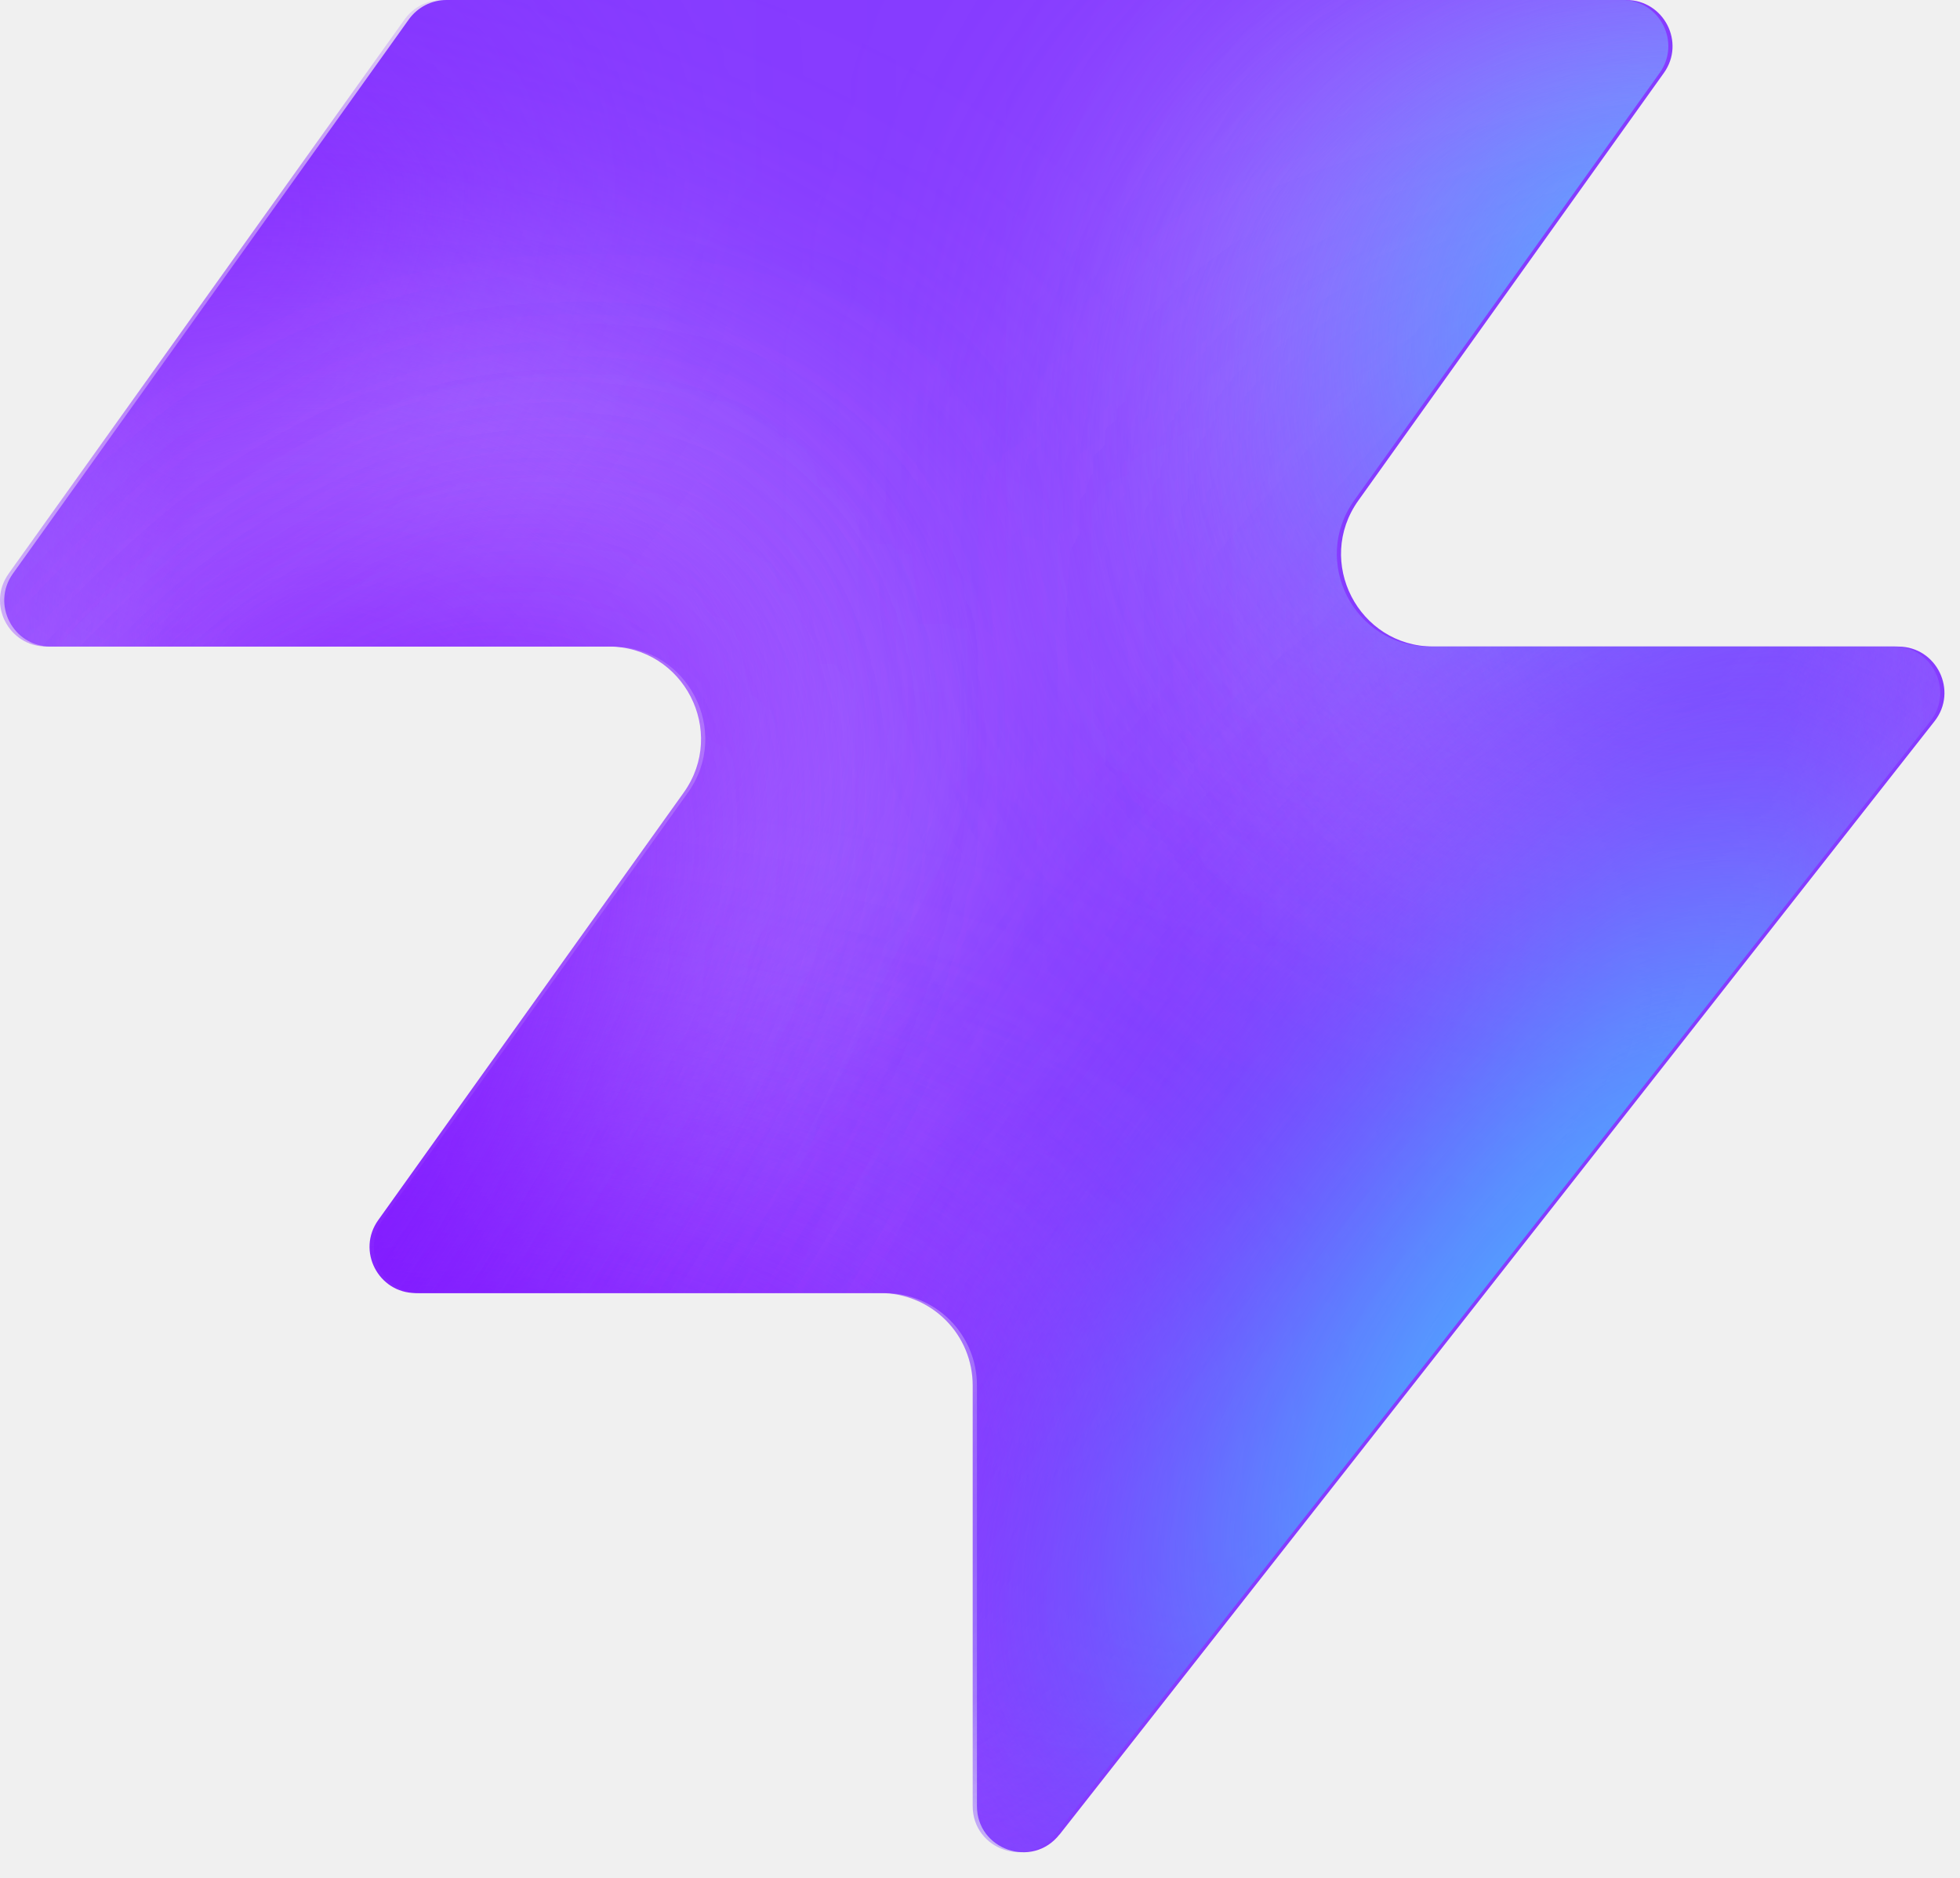
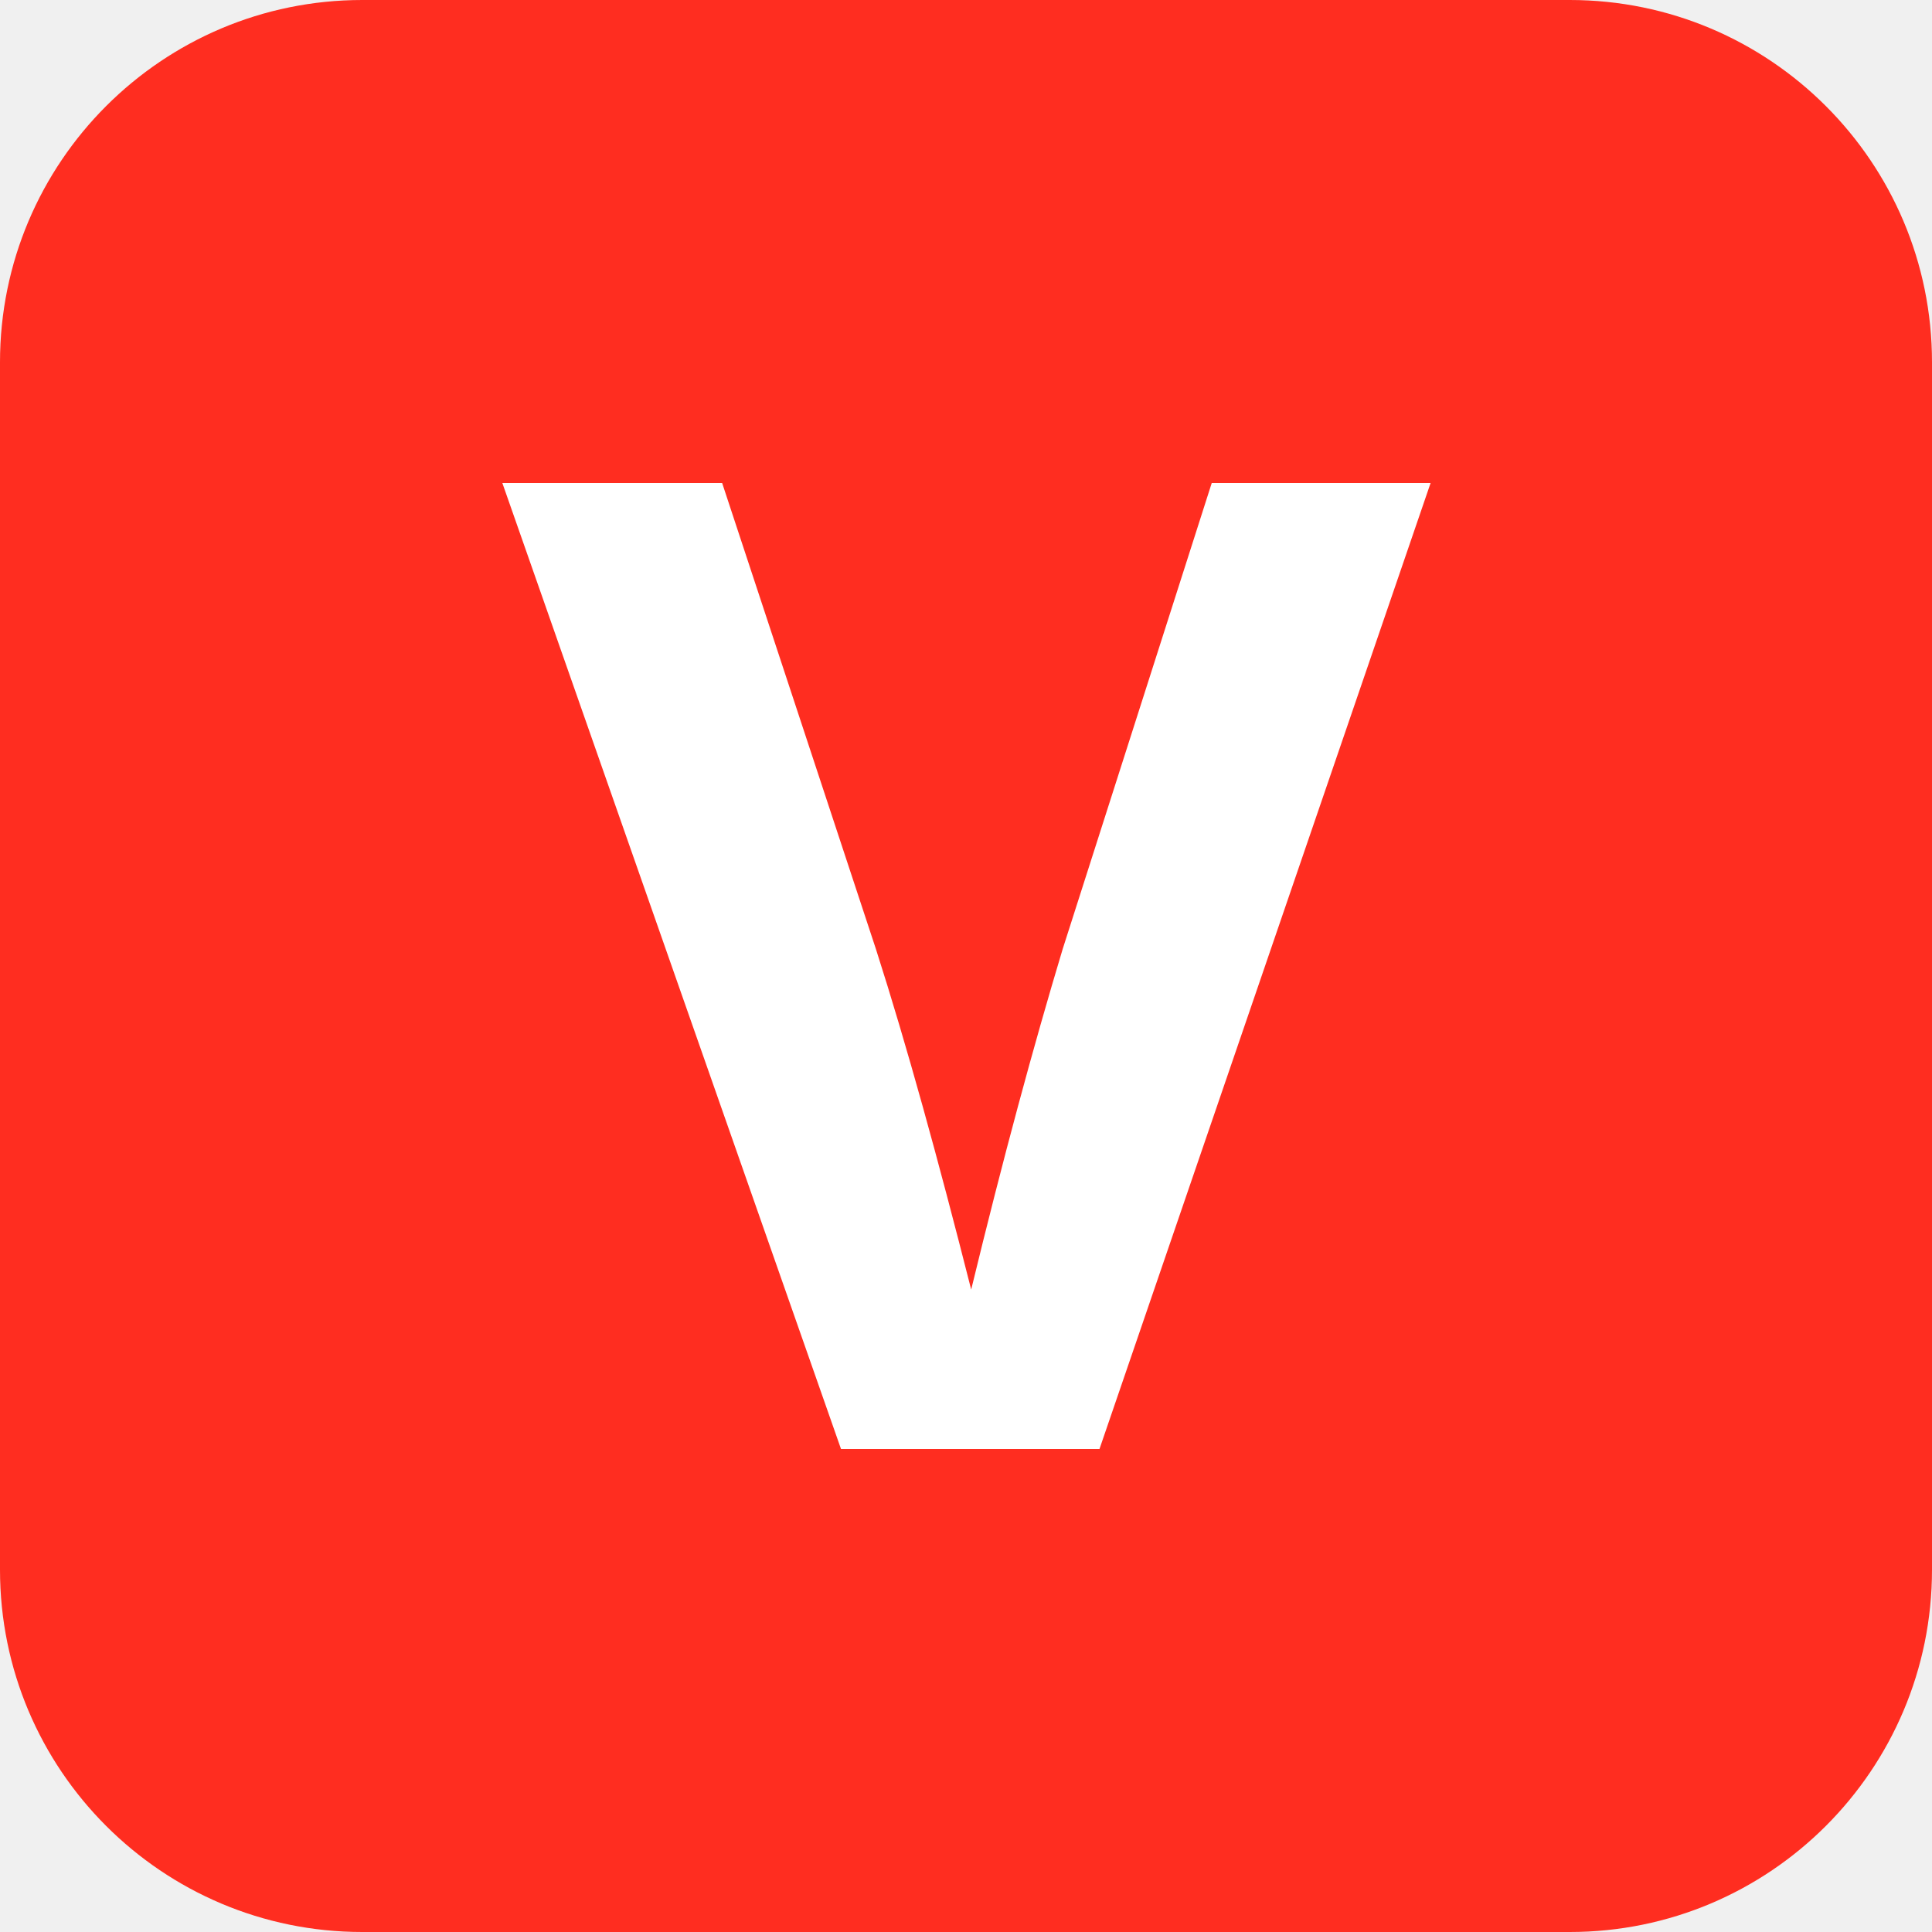
- <svg xmlns="http://www.w3.org/2000/svg" width="48" height="46" fill="none" viewBox="0 0 48 46">
-   <path fill="#863bff" d="M25.946 44.938c-.664.845-2.021.375-2.021-.698V33.937a2.26 2.26 0 0 0-2.262-2.262H10.287c-.92 0-1.456-1.04-.92-1.788l7.48-10.471c1.07-1.497 0-3.578-1.842-3.578H1.237c-.92 0-1.456-1.04-.92-1.788L10.013.474c.214-.297.556-.474.92-.474h28.894c.92 0 1.456 1.04.92 1.788l-7.48 10.471c-1.07 1.498 0 3.579 1.842 3.579h11.377c.943 0 1.473 1.088.89 1.83L25.947 44.94z" style="fill:#863bff;fill:color(display-p3 .525 .23 1);fill-opacity:1" />
-   <mask id="a" width="48" height="46" x="0" y="0" maskUnits="userSpaceOnUse" style="mask-type:alpha">
-     <path fill="#000" d="M25.842 44.938c-.664.844-2.021.375-2.021-.698V33.937a2.26 2.26 0 0 0-2.262-2.262H10.183c-.92 0-1.456-1.04-.92-1.788l7.48-10.471c1.07-1.498 0-3.579-1.842-3.579H1.133c-.92 0-1.456-1.04-.92-1.787L9.91.473c.214-.297.556-.474.92-.474h28.894c.92 0 1.456 1.04.92 1.788l-7.48 10.471c-1.07 1.498 0 3.578 1.842 3.578h11.377c.943 0 1.473 1.088.89 1.832L25.843 44.94z" style="fill:#000;fill-opacity:1" />
-   </mask>
-   <g mask="url(#a)">
-     <g filter="url(#b)">
-       <ellipse cx="5.508" cy="14.704" fill="#ede6ff" rx="5.508" ry="14.704" style="fill:#ede6ff;fill:color(display-p3 .927 .903 1);fill-opacity:1" transform="matrix(.00324 1 1 -.00324 -4.47 31.516)" />
-     </g>
-     <g filter="url(#c)">
-       <ellipse cx="10.399" cy="29.851" fill="#ede6ff" rx="10.399" ry="29.851" style="fill:#ede6ff;fill:color(display-p3 .927 .903 1);fill-opacity:1" transform="matrix(.00324 1 1 -.00324 -39.328 7.883)" />
-     </g>
-     <g filter="url(#d)">
-       <ellipse cx="5.508" cy="30.487" fill="#7e14ff" rx="5.508" ry="30.487" style="fill:#7e14ff;fill:color(display-p3 .492 .077 1);fill-opacity:1" transform="rotate(89.814 -25.913 -14.639)scale(1 -1)" />
-     </g>
-     <g filter="url(#e)">
-       <ellipse cx="5.508" cy="30.599" fill="#7e14ff" rx="5.508" ry="30.599" style="fill:#7e14ff;fill:color(display-p3 .492 .077 1);fill-opacity:1" transform="rotate(89.814 -32.644 -3.334)scale(1 -1)" />
-     </g>
-     <g filter="url(#f)">
-       <ellipse cx="5.508" cy="30.599" fill="#7e14ff" rx="5.508" ry="30.599" style="fill:#7e14ff;fill:color(display-p3 .492 .077 1);fill-opacity:1" transform="matrix(.00324 1 1 -.00324 -34.34 30.47)" />
-     </g>
-     <g filter="url(#g)">
-       <ellipse cx="14.072" cy="22.078" fill="#ede6ff" rx="14.072" ry="22.078" style="fill:#ede6ff;fill:color(display-p3 .927 .903 1);fill-opacity:1" transform="rotate(93.35 24.506 48.493)scale(-1 1)" />
-     </g>
-     <g filter="url(#h)">
-       <ellipse cx="3.47" cy="21.501" fill="#7e14ff" rx="3.47" ry="21.501" style="fill:#7e14ff;fill:color(display-p3 .492 .077 1);fill-opacity:1" transform="rotate(89.009 28.708 47.59)scale(-1 1)" />
-     </g>
-     <g filter="url(#i)">
-       <ellipse cx="3.47" cy="21.501" fill="#7e14ff" rx="3.47" ry="21.501" style="fill:#7e14ff;fill:color(display-p3 .492 .077 1);fill-opacity:1" transform="rotate(89.009 28.708 47.59)scale(-1 1)" />
-     </g>
-     <g filter="url(#j)">
-       <ellipse cx=".387" cy="8.972" fill="#7e14ff" rx="4.407" ry="29.108" style="fill:#7e14ff;fill:color(display-p3 .492 .077 1);fill-opacity:1" transform="rotate(39.51 .387 8.972)" />
-     </g>
-     <g filter="url(#k)">
-       <ellipse cx="47.523" cy="-6.092" fill="#7e14ff" rx="4.407" ry="29.108" style="fill:#7e14ff;fill:color(display-p3 .492 .077 1);fill-opacity:1" transform="rotate(37.892 47.523 -6.092)" />
-     </g>
-     <g filter="url(#l)">
-       <ellipse cx="41.412" cy="6.333" fill="#47bfff" rx="5.971" ry="9.665" style="fill:#47bfff;fill:color(display-p3 .28 .748 1);fill-opacity:1" transform="rotate(37.892 41.412 6.333)" />
-     </g>
-     <g filter="url(#m)">
-       <ellipse cx="-1.879" cy="38.332" fill="#7e14ff" rx="4.407" ry="29.108" style="fill:#7e14ff;fill:color(display-p3 .492 .077 1);fill-opacity:1" transform="rotate(37.892 -1.88 38.332)" />
-     </g>
-     <g filter="url(#n)">
-       <ellipse cx="-1.879" cy="38.332" fill="#7e14ff" rx="4.407" ry="29.108" style="fill:#7e14ff;fill:color(display-p3 .492 .077 1);fill-opacity:1" transform="rotate(37.892 -1.88 38.332)" />
-     </g>
-     <g filter="url(#o)">
-       <ellipse cx="35.651" cy="29.907" fill="#7e14ff" rx="4.407" ry="29.108" style="fill:#7e14ff;fill:color(display-p3 .492 .077 1);fill-opacity:1" transform="rotate(37.892 35.651 29.907)" />
-     </g>
-     <g filter="url(#p)">
-       <ellipse cx="38.418" cy="32.4" fill="#47bfff" rx="5.971" ry="15.297" style="fill:#47bfff;fill:color(display-p3 .28 .748 1);fill-opacity:1" transform="rotate(37.892 38.418 32.4)" />
-     </g>
-   </g>
-   <defs>
-     <filter id="b" width="60.045" height="41.654" x="-19.77" y="16.149" color-interpolation-filters="sRGB" filterUnits="userSpaceOnUse">
-       <feFlood flood-opacity="0" result="BackgroundImageFix" />
-       <feBlend in="SourceGraphic" in2="BackgroundImageFix" result="shape" />
-       <feGaussianBlur result="effect1_foregroundBlur_2002_17158" stdDeviation="7.659" />
-     </filter>
-     <filter id="c" width="90.34" height="51.437" x="-54.613" y="-7.533" color-interpolation-filters="sRGB" filterUnits="userSpaceOnUse">
-       <feFlood flood-opacity="0" result="BackgroundImageFix" />
-       <feBlend in="SourceGraphic" in2="BackgroundImageFix" result="shape" />
-       <feGaussianBlur result="effect1_foregroundBlur_2002_17158" stdDeviation="7.659" />
-     </filter>
-     <filter id="d" width="79.355" height="29.4" x="-49.64" y="2.03" color-interpolation-filters="sRGB" filterUnits="userSpaceOnUse">
-       <feFlood flood-opacity="0" result="BackgroundImageFix" />
-       <feBlend in="SourceGraphic" in2="BackgroundImageFix" result="shape" />
-       <feGaussianBlur result="effect1_foregroundBlur_2002_17158" stdDeviation="4.596" />
-     </filter>
-     <filter id="e" width="79.579" height="29.4" x="-45.045" y="20.029" color-interpolation-filters="sRGB" filterUnits="userSpaceOnUse">
-       <feFlood flood-opacity="0" result="BackgroundImageFix" />
-       <feBlend in="SourceGraphic" in2="BackgroundImageFix" result="shape" />
-       <feGaussianBlur result="effect1_foregroundBlur_2002_17158" stdDeviation="4.596" />
-     </filter>
-     <filter id="f" width="79.579" height="29.4" x="-43.513" y="21.178" color-interpolation-filters="sRGB" filterUnits="userSpaceOnUse">
-       <feFlood flood-opacity="0" result="BackgroundImageFix" />
-       <feBlend in="SourceGraphic" in2="BackgroundImageFix" result="shape" />
-       <feGaussianBlur result="effect1_foregroundBlur_2002_17158" stdDeviation="4.596" />
-     </filter>
-     <filter id="g" width="74.749" height="58.852" x="15.756" y="-17.901" color-interpolation-filters="sRGB" filterUnits="userSpaceOnUse">
-       <feFlood flood-opacity="0" result="BackgroundImageFix" />
-       <feBlend in="SourceGraphic" in2="BackgroundImageFix" result="shape" />
-       <feGaussianBlur result="effect1_foregroundBlur_2002_17158" stdDeviation="7.659" />
-     </filter>
-     <filter id="h" width="61.377" height="25.362" x="23.548" y="2.284" color-interpolation-filters="sRGB" filterUnits="userSpaceOnUse">
-       <feFlood flood-opacity="0" result="BackgroundImageFix" />
-       <feBlend in="SourceGraphic" in2="BackgroundImageFix" result="shape" />
-       <feGaussianBlur result="effect1_foregroundBlur_2002_17158" stdDeviation="4.596" />
-     </filter>
-     <filter id="i" width="61.377" height="25.362" x="23.548" y="2.284" color-interpolation-filters="sRGB" filterUnits="userSpaceOnUse">
-       <feFlood flood-opacity="0" result="BackgroundImageFix" />
-       <feBlend in="SourceGraphic" in2="BackgroundImageFix" result="shape" />
-       <feGaussianBlur result="effect1_foregroundBlur_2002_17158" stdDeviation="4.596" />
-     </filter>
-     <filter id="j" width="56.045" height="63.649" x="-27.636" y="-22.853" color-interpolation-filters="sRGB" filterUnits="userSpaceOnUse">
-       <feFlood flood-opacity="0" result="BackgroundImageFix" />
-       <feBlend in="SourceGraphic" in2="BackgroundImageFix" result="shape" />
-       <feGaussianBlur result="effect1_foregroundBlur_2002_17158" stdDeviation="4.596" />
-     </filter>
-     <filter id="k" width="54.814" height="64.646" x="20.116" y="-38.415" color-interpolation-filters="sRGB" filterUnits="userSpaceOnUse">
-       <feFlood flood-opacity="0" result="BackgroundImageFix" />
-       <feBlend in="SourceGraphic" in2="BackgroundImageFix" result="shape" />
-       <feGaussianBlur result="effect1_foregroundBlur_2002_17158" stdDeviation="4.596" />
-     </filter>
-     <filter id="l" width="33.541" height="35.313" x="24.641" y="-11.323" color-interpolation-filters="sRGB" filterUnits="userSpaceOnUse">
-       <feFlood flood-opacity="0" result="BackgroundImageFix" />
-       <feBlend in="SourceGraphic" in2="BackgroundImageFix" result="shape" />
-       <feGaussianBlur result="effect1_foregroundBlur_2002_17158" stdDeviation="4.596" />
-     </filter>
-     <filter id="m" width="54.814" height="64.646" x="-29.286" y="6.009" color-interpolation-filters="sRGB" filterUnits="userSpaceOnUse">
-       <feFlood flood-opacity="0" result="BackgroundImageFix" />
-       <feBlend in="SourceGraphic" in2="BackgroundImageFix" result="shape" />
-       <feGaussianBlur result="effect1_foregroundBlur_2002_17158" stdDeviation="4.596" />
-     </filter>
-     <filter id="n" width="54.814" height="64.646" x="-29.286" y="6.009" color-interpolation-filters="sRGB" filterUnits="userSpaceOnUse">
-       <feFlood flood-opacity="0" result="BackgroundImageFix" />
-       <feBlend in="SourceGraphic" in2="BackgroundImageFix" result="shape" />
-       <feGaussianBlur result="effect1_foregroundBlur_2002_17158" stdDeviation="4.596" />
-     </filter>
-     <filter id="o" width="54.814" height="64.646" x="8.244" y="-2.416" color-interpolation-filters="sRGB" filterUnits="userSpaceOnUse">
-       <feFlood flood-opacity="0" result="BackgroundImageFix" />
-       <feBlend in="SourceGraphic" in2="BackgroundImageFix" result="shape" />
-       <feGaussianBlur result="effect1_foregroundBlur_2002_17158" stdDeviation="4.596" />
-     </filter>
-     <filter id="p" width="39.409" height="43.623" x="18.713" y="10.588" color-interpolation-filters="sRGB" filterUnits="userSpaceOnUse">
-       <feFlood flood-opacity="0" result="BackgroundImageFix" />
-       <feBlend in="SourceGraphic" in2="BackgroundImageFix" result="shape" />
-       <feGaussianBlur result="effect1_foregroundBlur_2002_17158" stdDeviation="4.596" />
-     </filter>
-   </defs>
+ <svg xmlns="http://www.w3.org/2000/svg" viewBox="0 0 32 32">
+   <rect width="32" height="32" rx="6" fill="#ff2d20" />
+   <text x="16" y="24" text-anchor="middle" font-family="system-ui, -apple-system, sans-serif" font-weight="700" font-size="22" fill="white">V</text>
</svg>
